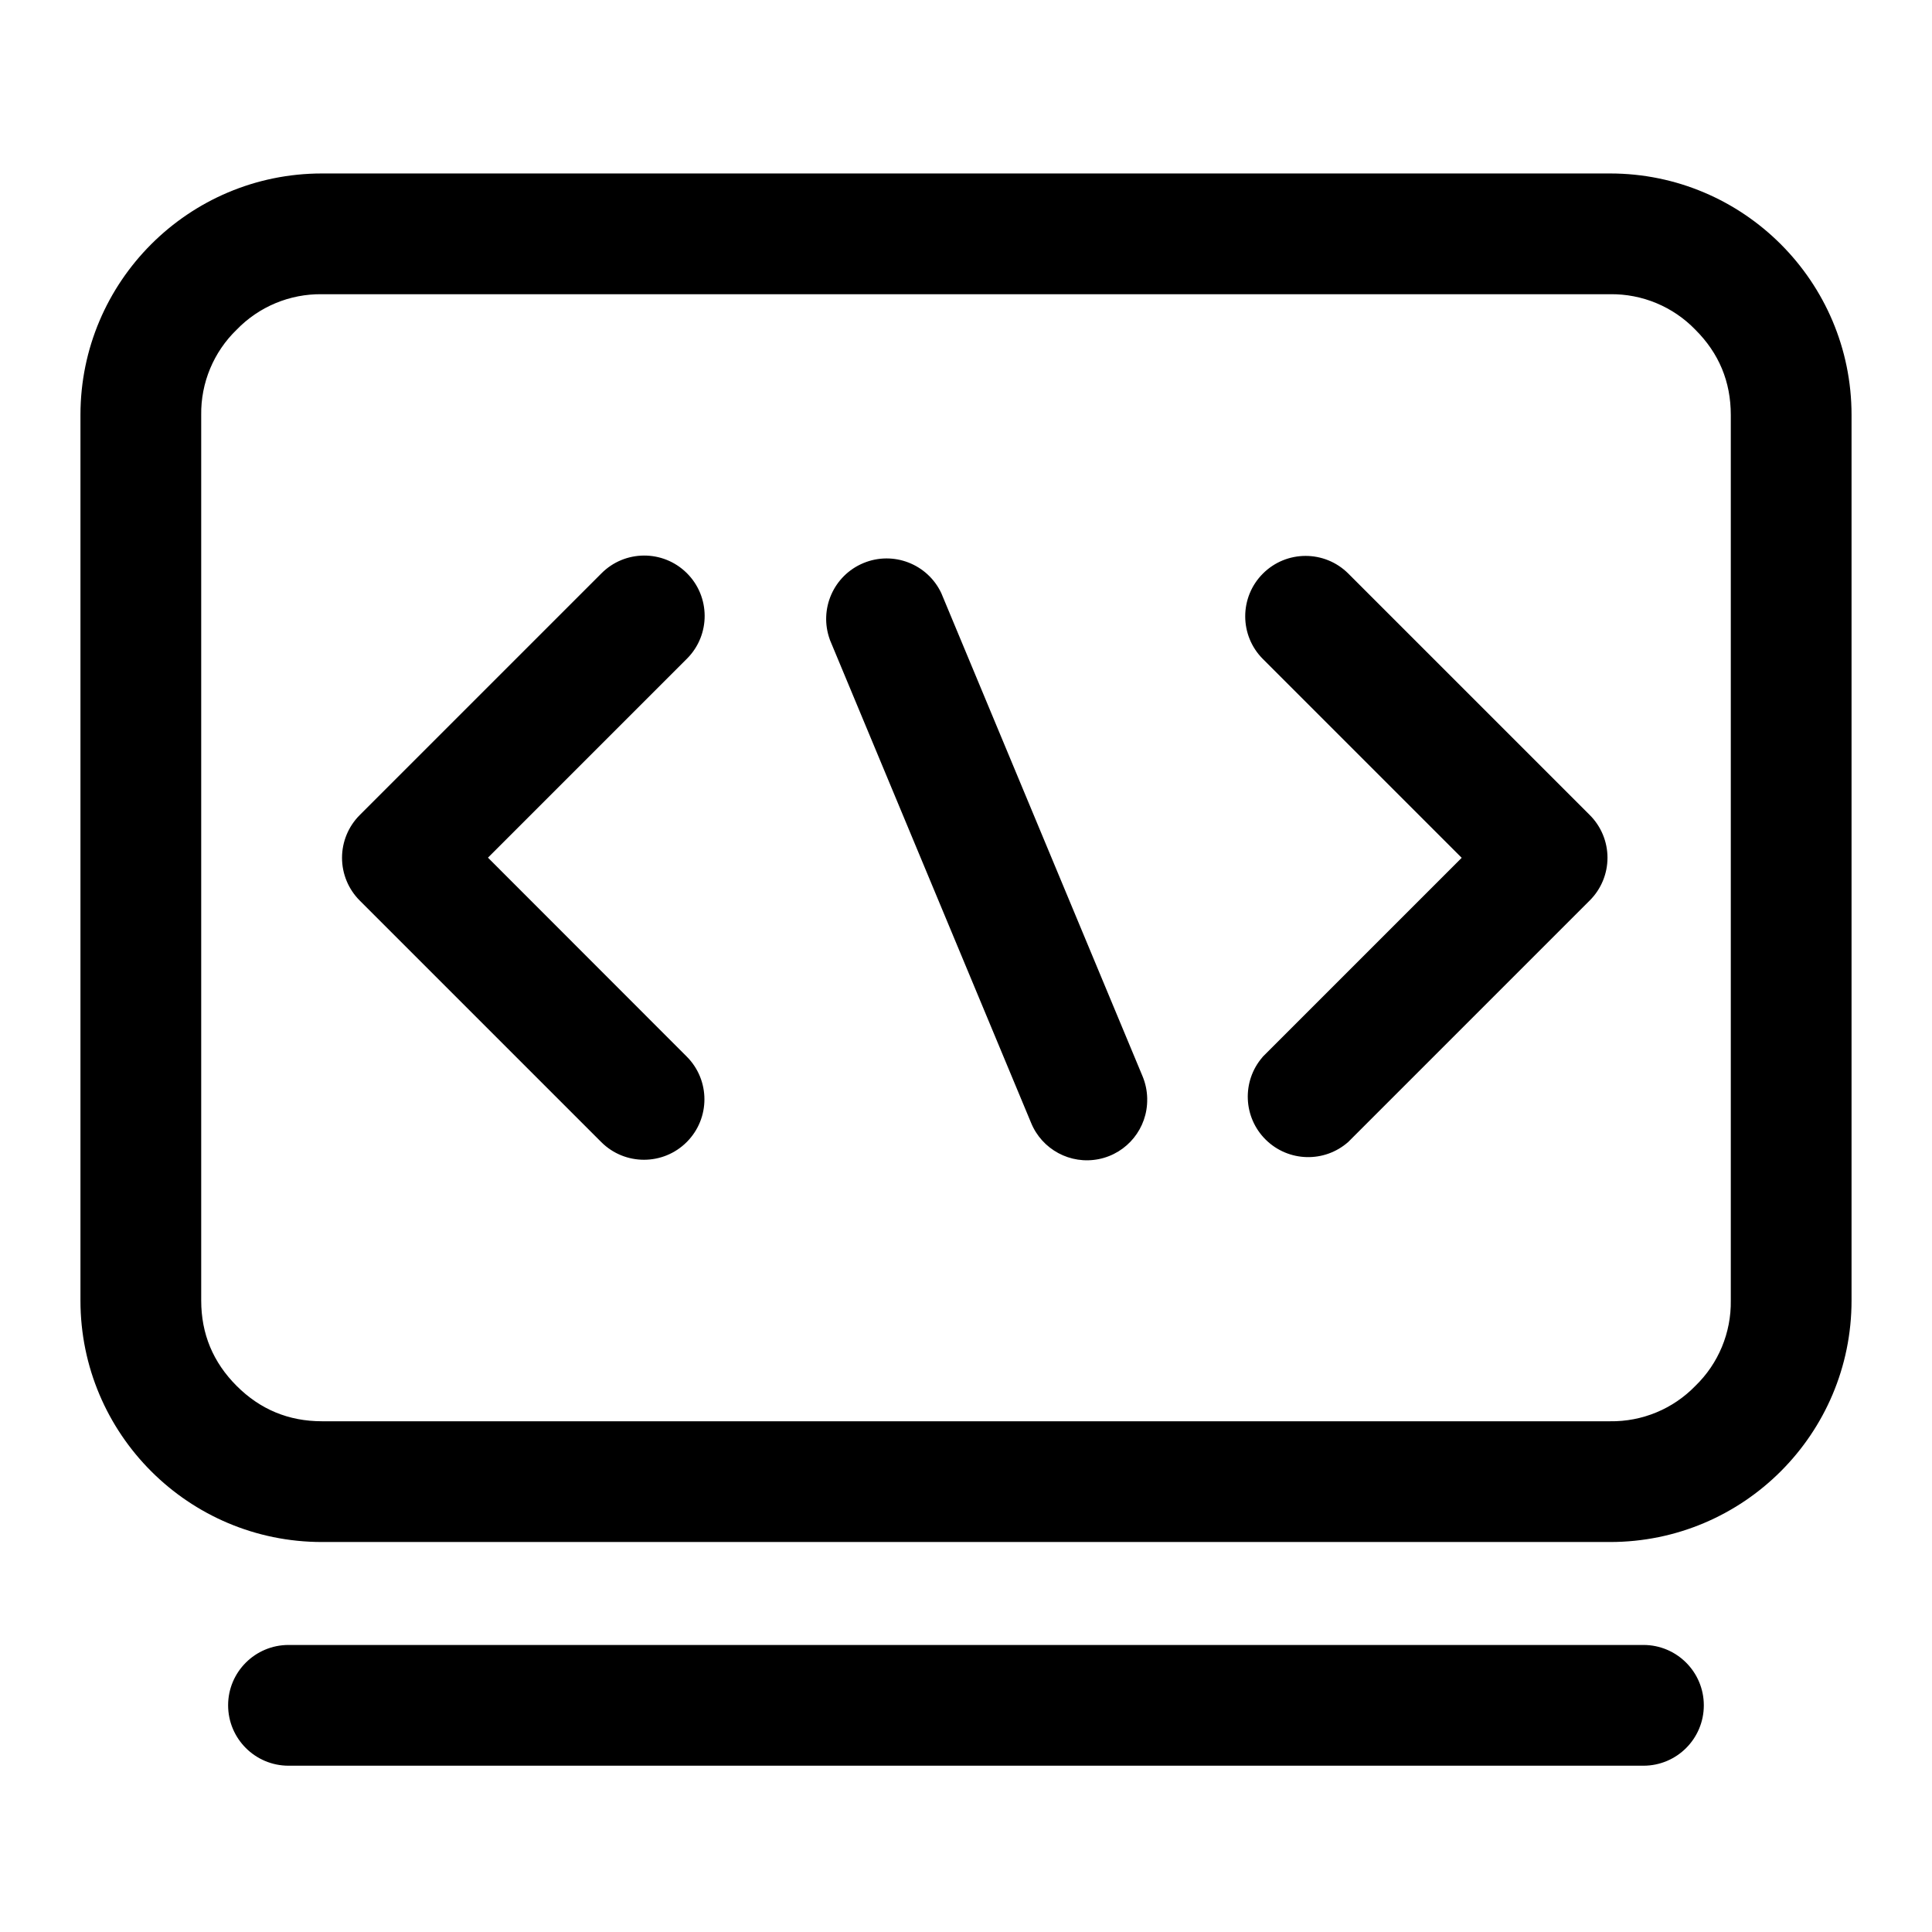
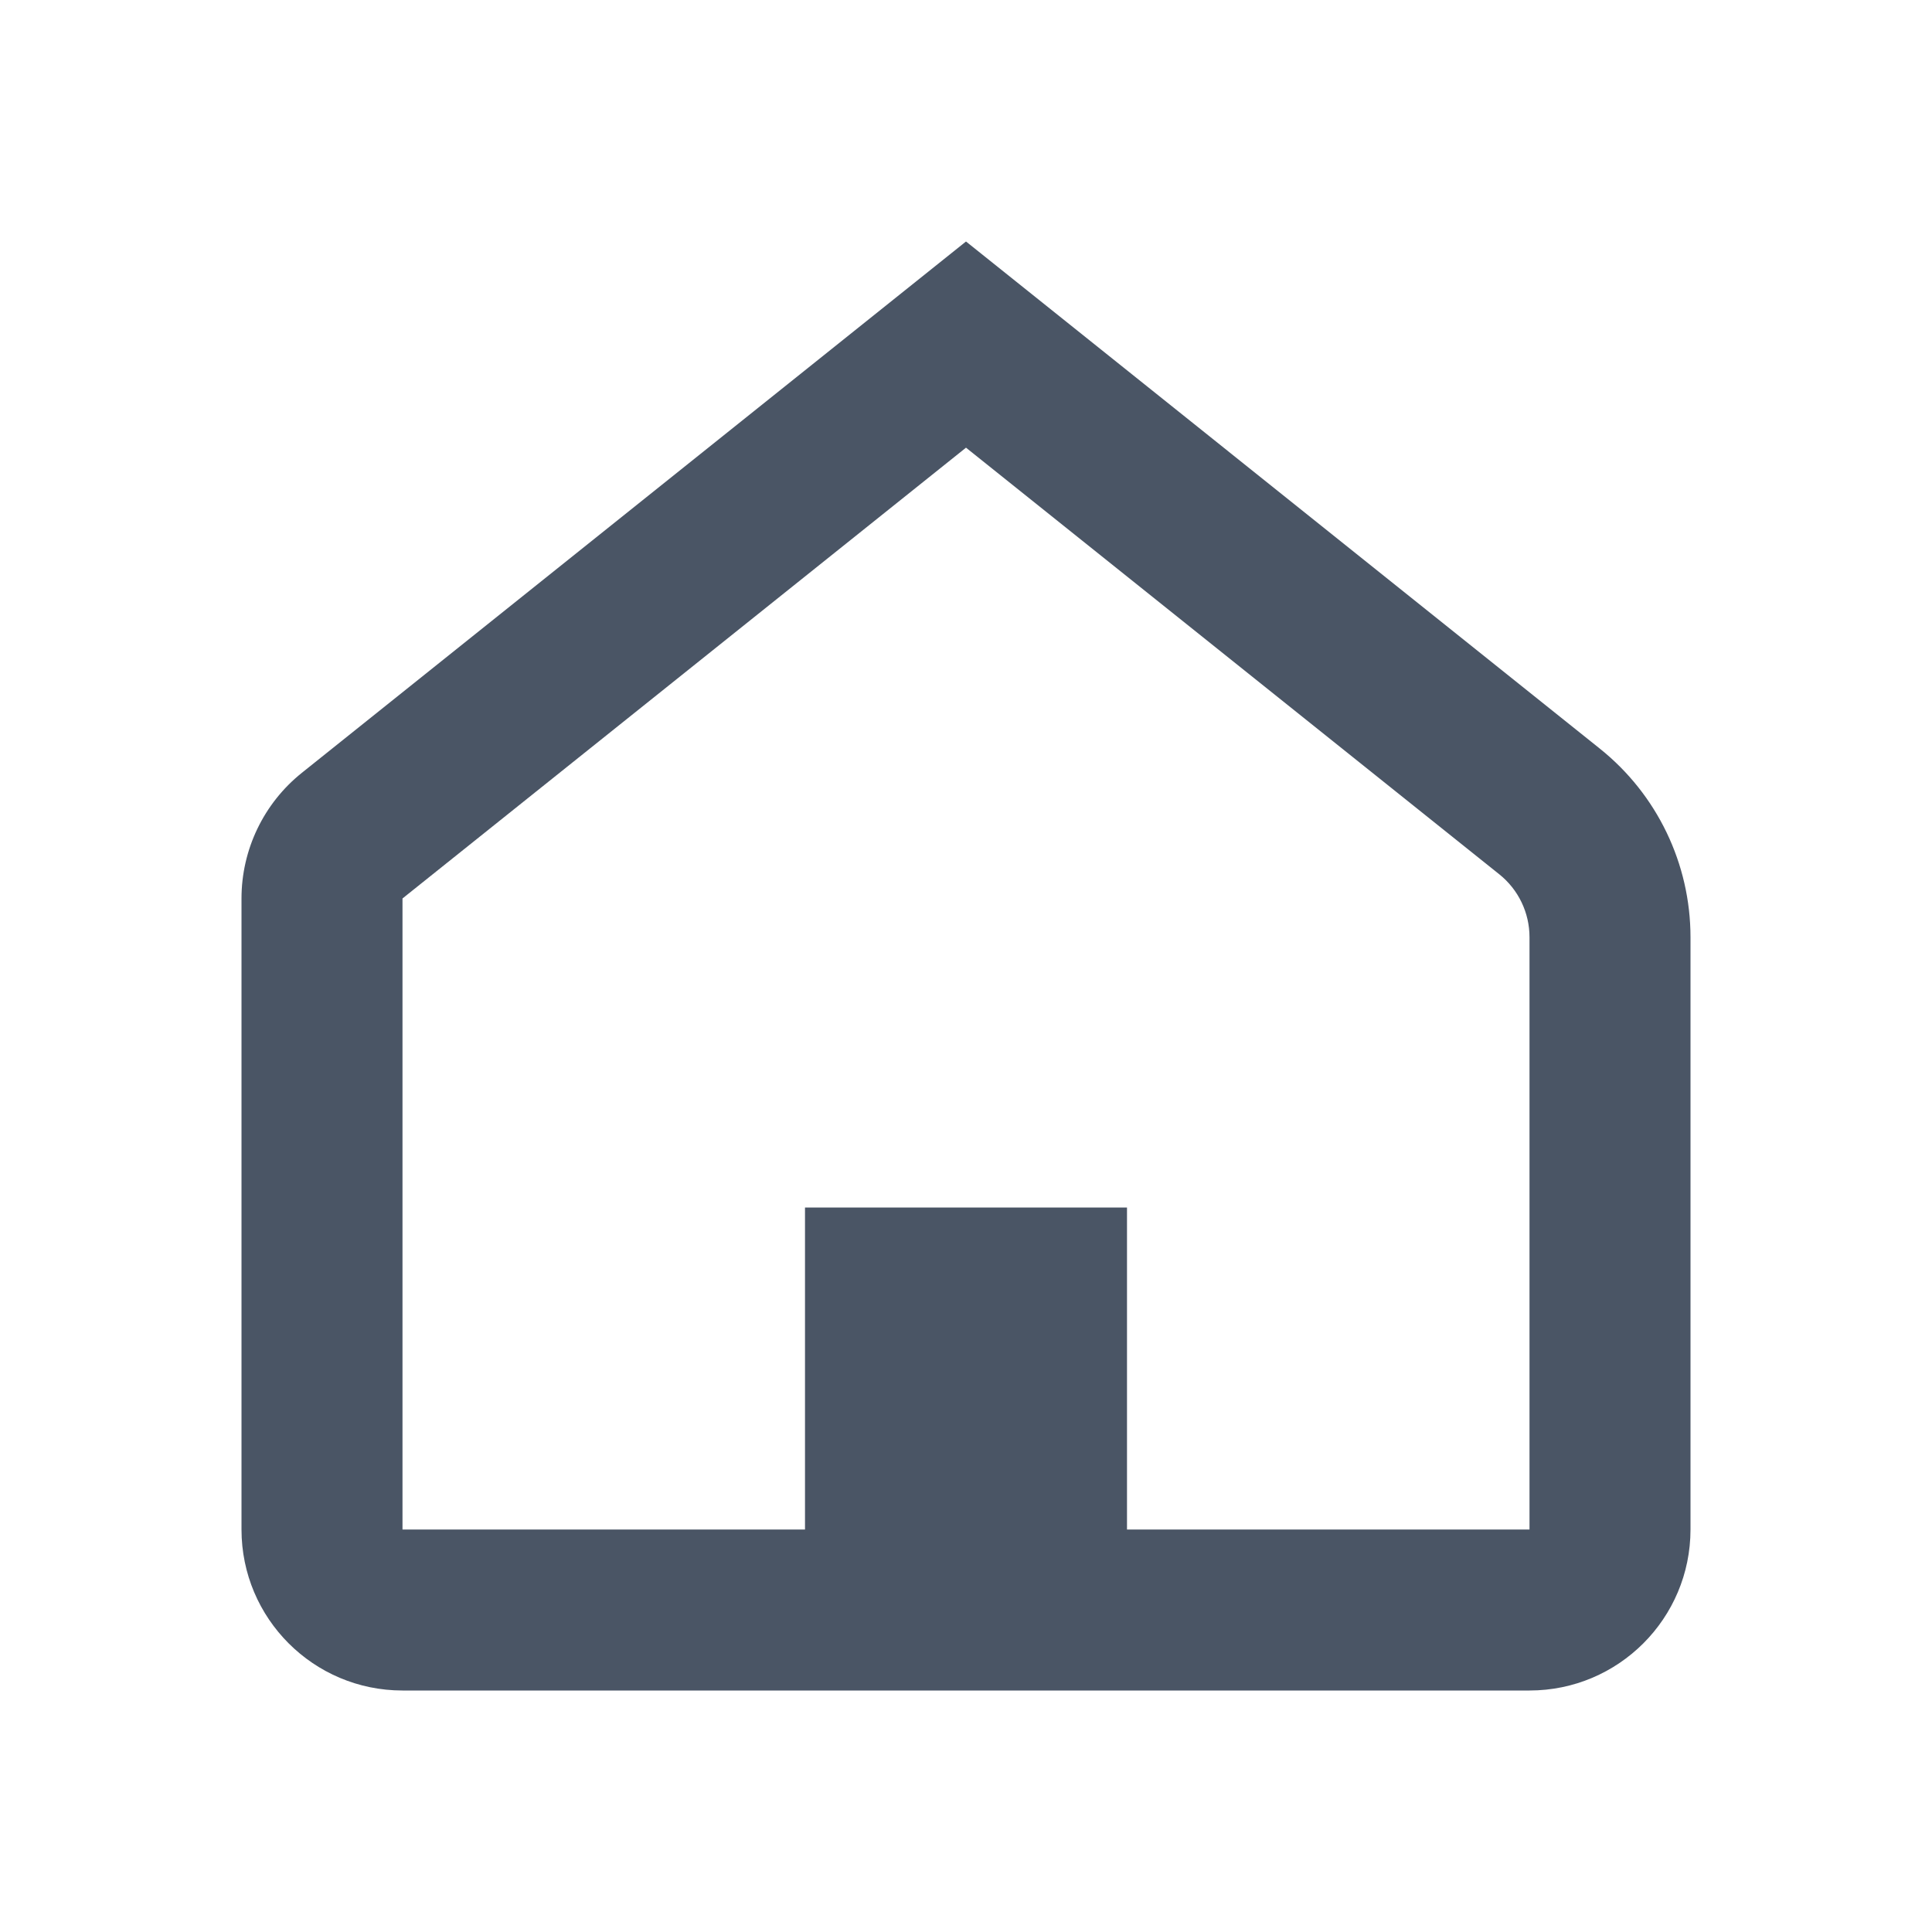
- <svg xmlns="http://www.w3.org/2000/svg" t="1775545051223" class="icon" viewBox="0 0 1024 1024" version="1.1" p-id="5045" width="200" height="200">
-   <path d="M42.642 689.298V219.941c0-70.656 57.344-128 128-128h682.715c70.656 0 128 57.344 128 128v469.358a128 128 0 0 1-128 128H170.642a128 128 0 0 1-128-128z m64 0c0 17.701 6.29 32.768 18.798 45.275q18.725 18.725 45.202 18.725h682.715a61.659 61.659 0 0 0 45.202-18.725 61.659 61.659 0 0 0 18.798-45.275V219.941q0-26.478-18.798-45.202a61.659 61.659 0 0 0-45.202-18.798H170.642a61.659 61.659 0 0 0-45.202 18.798 61.659 61.659 0 0 0-18.798 45.202v469.358z m668.087-234.642l-105.326 105.326-0.293 0.366a32.037 32.037 0 0 0 45.495 44.91l128-128a31.963 31.963 0 0 0 0-45.275l-128-128a31.963 31.963 0 0 0-45.202 45.349l105.326 105.326zM363.959 349.257l-105.326 105.326 105.326 105.399a31.963 31.963 0 0 1-45.275 45.349l-128-128a32.037 32.037 0 0 1 0-45.349l128-128a31.963 31.963 0 0 1 45.568 44.983l-0.293 0.293z m75.849-10.24l106.642 256a31.963 31.963 0 0 0 61.586-12.434v-0.512a31.963 31.963 0 0 0-2.487-11.703l-106.642-256a32.037 32.037 0 0 0-59.099 24.576z m-318.903 564.809c0-17.627 14.336-31.963 32.037-31.963h718.117a31.963 31.963 0 1 1 0 64H152.942a32.037 32.037 0 0 1-32.037-32.037z" p-id="5046" />
+ <svg xmlns="http://www.w3.org/2000/svg" viewBox="0 0 24 24">
+   <path fill="#4a5565" d="m12 5.561l-7 5.6V19h5v-4h4v4h5v-7.358a1 1 0 0 0-.375-.781zM12 3l7.874 6.3A3 3 0 0 1 21 11.641V19a2 2 0 0 1-2 2H5a2 2 0 0 1-2-2v-7.839A2 2 0 0 1 3.75 9.6z" />
</svg>
